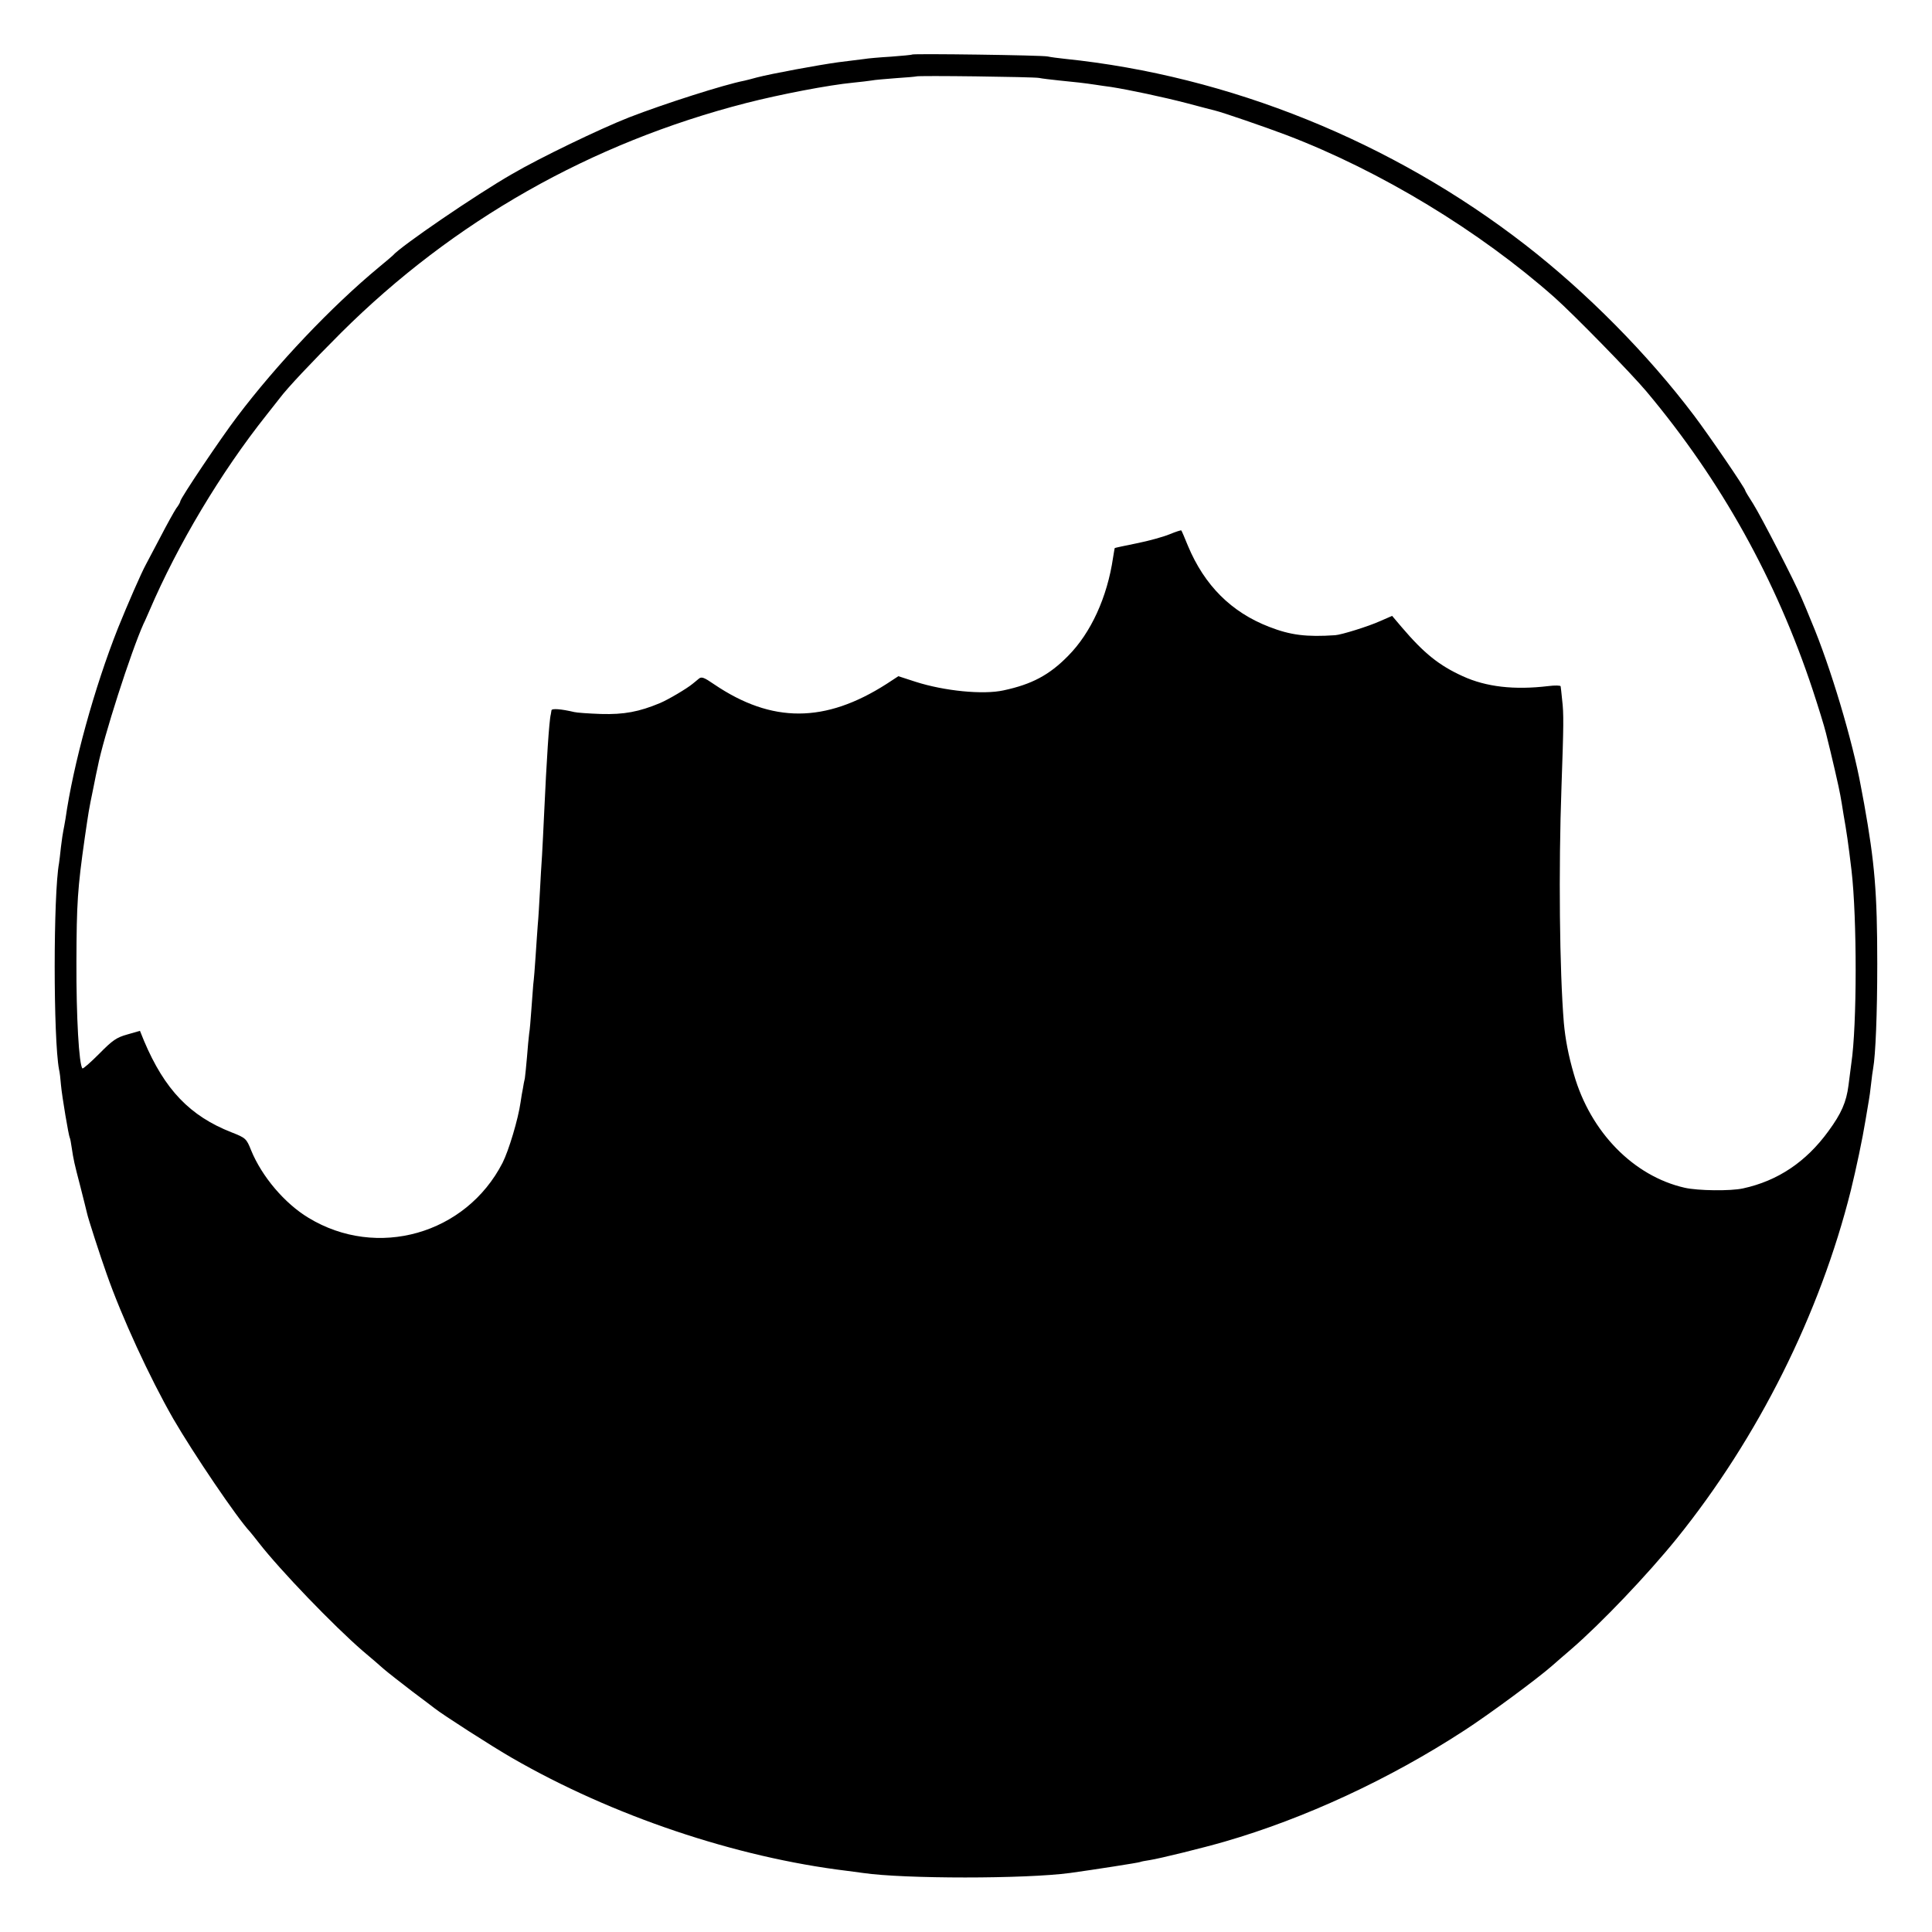
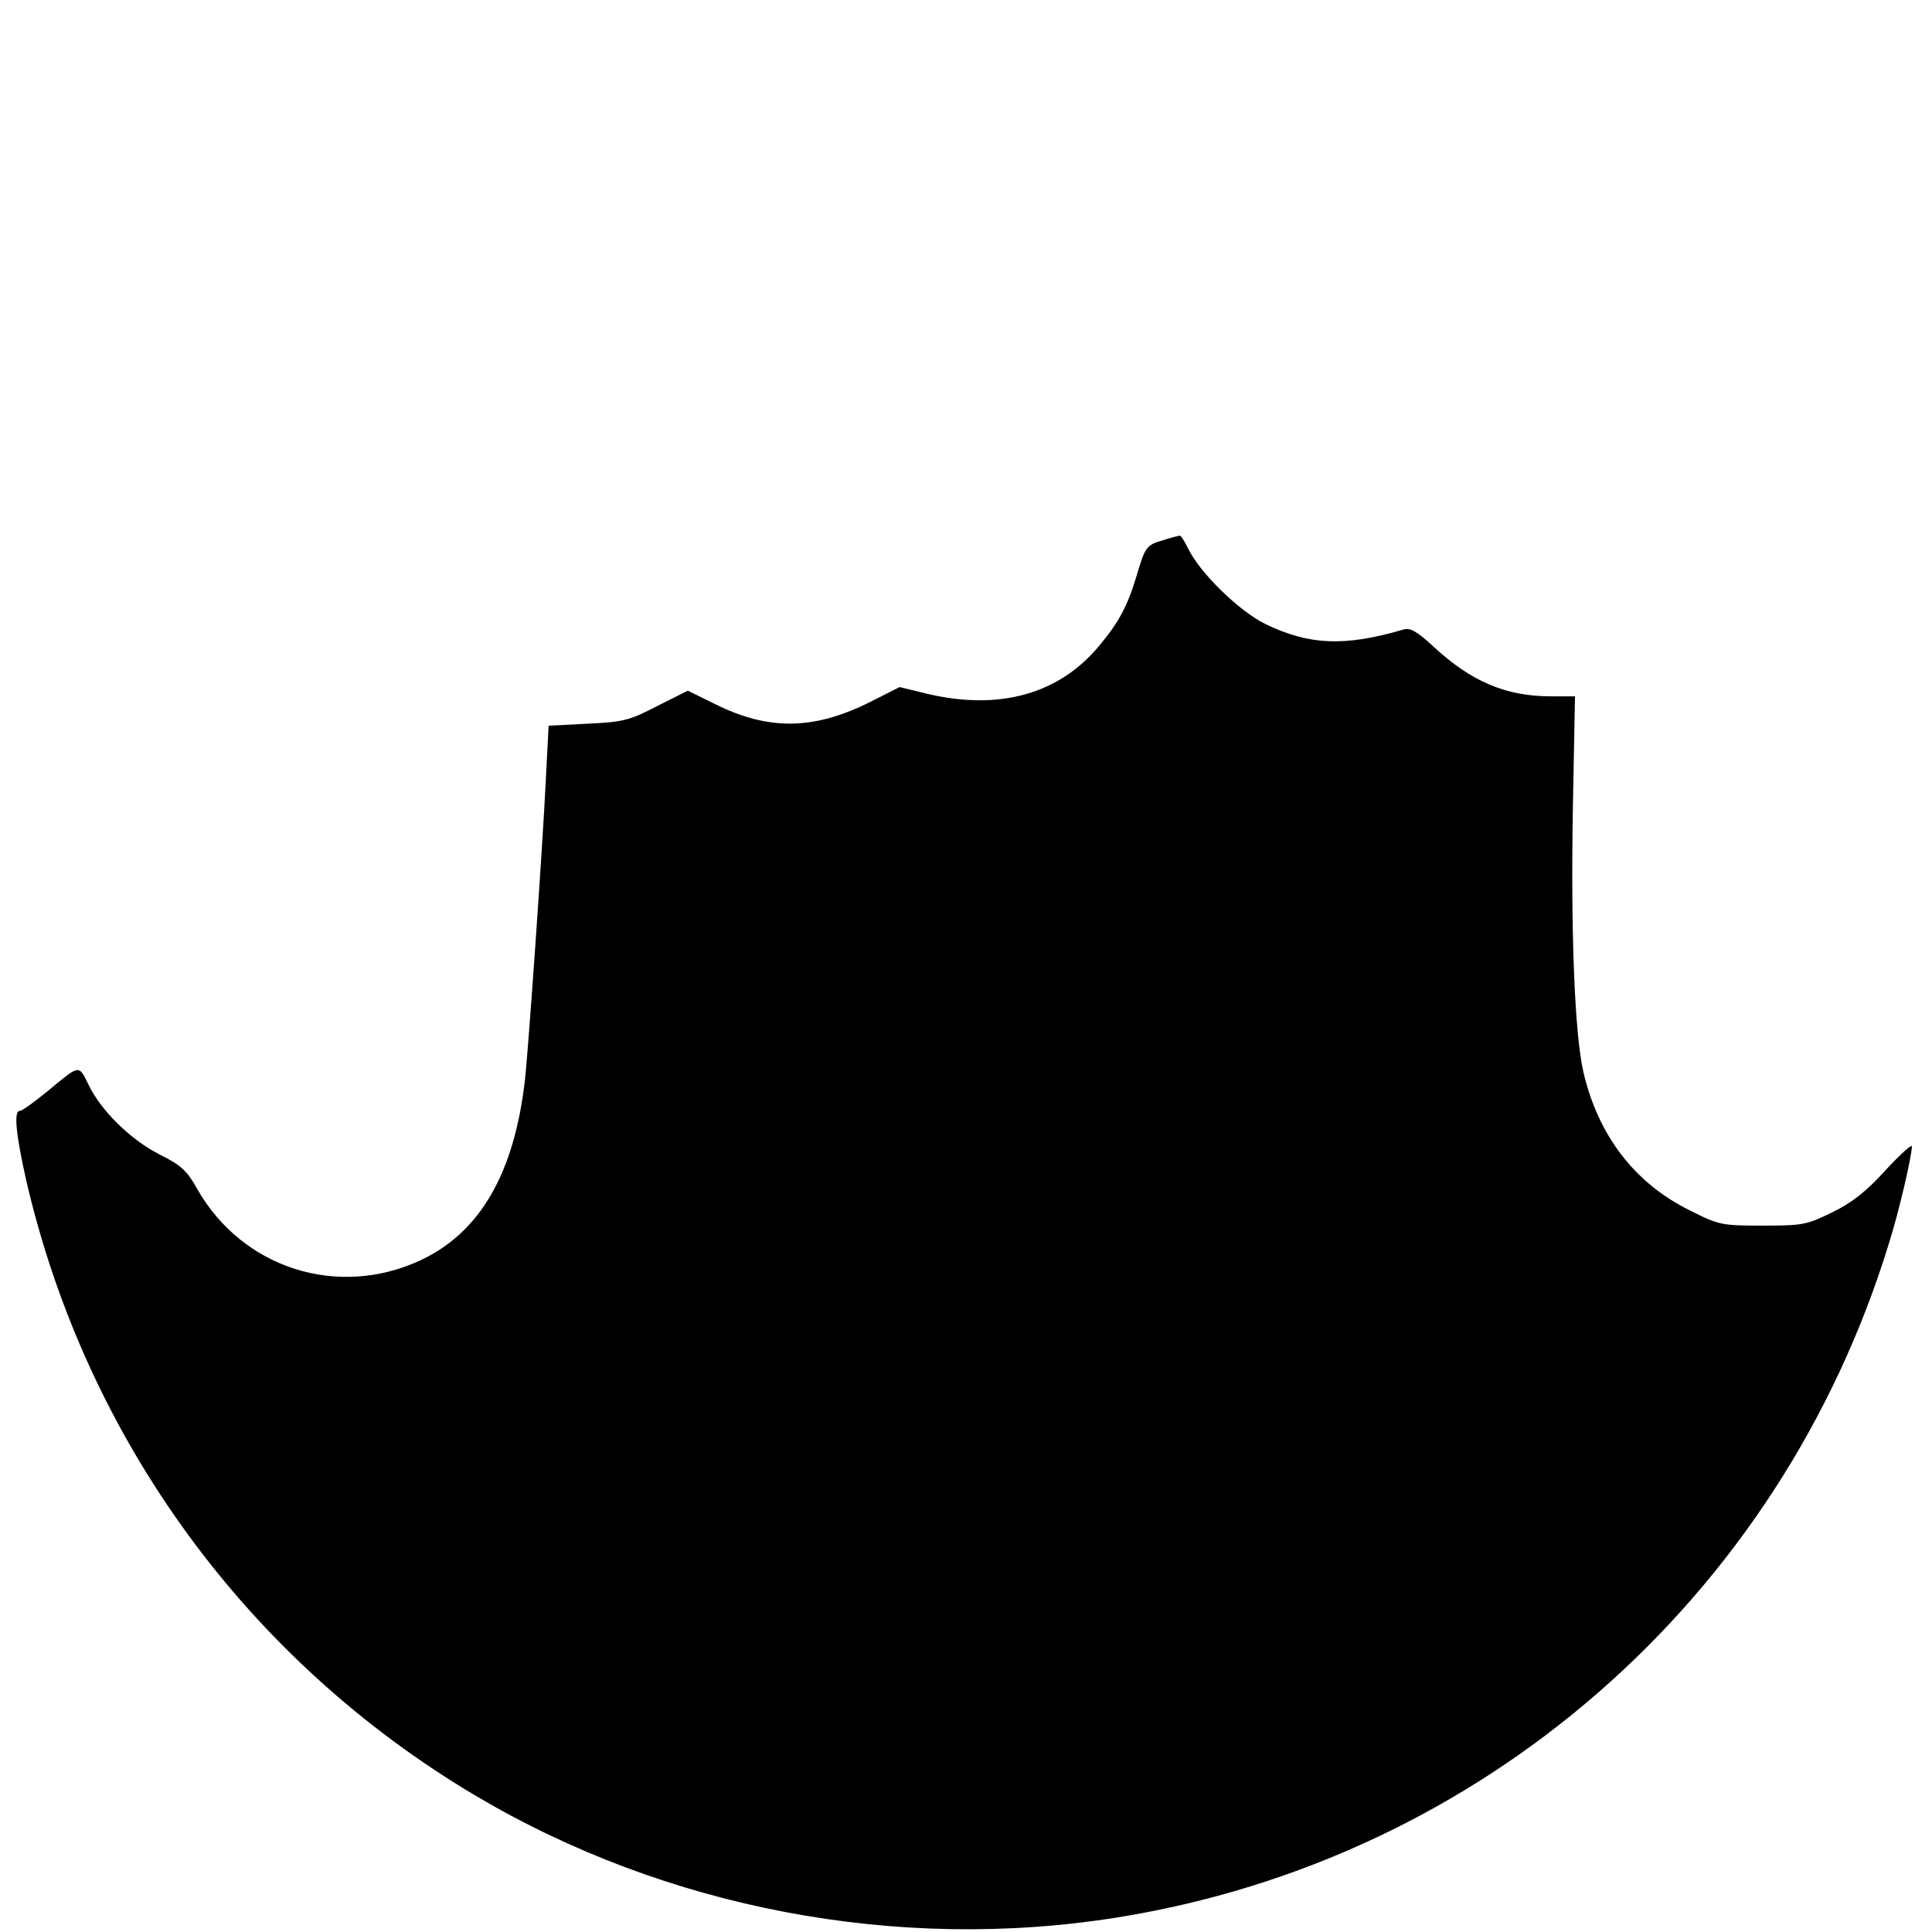
- <svg xmlns="http://www.w3.org/2000/svg" version="1.0" width="900pt" height="900pt" viewBox="0 0 900 900" preserveAspectRatio="xMidYMid meet">
-   <g transform="translate(0,900) scale(0.1,-0.1)" fill="#000000" stroke="none">
-     <path d="M4249 8746 c-2 -2 -47 -6 -99 -10 -52 -3 -108 -8 -125 -11 -16 -2 -70 -9 -120 -15 -94 -13 -311 -53 -380 -71 -22 -6 -48 -13 -58 -15 -93 -18 -372 -107 -537 -171 -135 -53 -417 -189 -545 -264 -166 -95 -520 -337 -555 -379 -3 -3 -32 -28 -65 -55 -221 -183 -477 -453 -661 -697 -74 -97 -264 -380 -264 -393 0 -4 -8 -19 -19 -33 -10 -15 -44 -76 -75 -136 -32 -60 -61 -116 -66 -125 -22 -40 -86 -187 -130 -296 -110 -277 -209 -636 -245 -890 -4 -22 -8 -47 -10 -55 -2 -8 -7 -42 -11 -75 -3 -33 -8 -67 -9 -76 -27 -145 -27 -819 0 -961 3 -11 7 -44 9 -72 5 -55 36 -238 41 -246 2 -3 6 -24 9 -46 9 -59 11 -69 41 -184 15 -58 28 -112 30 -120 4 -22 63 -204 92 -285 70 -200 200 -482 310 -674 94 -162 297 -462 358 -527 5 -6 24 -29 40 -50 101 -130 349 -387 484 -504 36 -30 81 -69 100 -86 20 -17 79 -63 131 -103 52 -39 100 -75 106 -80 35 -28 265 -176 359 -230 468 -270 1042 -463 1560 -526 28 -4 61 -8 75 -10 191 -28 757 -28 965 0 109 15 321 48 326 51 4 2 24 6 45 9 46 7 249 57 349 86 373 108 768 291 1115 517 113 73 342 242 410 302 19 17 60 52 90 78 140 121 355 347 491 515 379 470 667 1046 811 1622 25 102 54 239 68 325 7 41 14 84 16 95 2 11 7 44 10 74 3 30 8 64 10 75 11 61 19 252 19 486 0 333 -12 471 -61 745 -2 11 -9 47 -15 80 -38 210 -142 560 -231 770 -16 39 -36 88 -46 110 -30 73 -188 379 -225 438 -20 31 -37 59 -37 62 0 10 -170 259 -239 350 -216 286 -499 572 -785 794 -620 481 -1379 788 -2146 867 -30 3 -66 8 -80 11 -28 6 -625 14 -631 9z m591 -109 c14 -3 57 -8 95 -12 72 -7 117 -12 170 -20 17 -3 48 -7 70 -10 83 -13 244 -47 355 -76 63 -17 122 -32 130 -34 31 -7 238 -78 335 -115 437 -167 897 -446 1246 -755 92 -82 358 -354 430 -440 346 -413 603 -874 774 -1391 25 -76 53 -166 61 -199 27 -107 62 -259 67 -290 3 -16 10 -57 15 -90 14 -79 22 -133 37 -259 26 -222 26 -723 -1 -901 -2 -16 -8 -62 -13 -101 -10 -78 -33 -131 -94 -214 -104 -143 -236 -231 -397 -266 -58 -13 -211 -11 -272 3 -238 54 -439 259 -516 528 -26 89 -40 164 -47 240 -20 244 -25 713 -11 1100 10 285 11 339 3 405 -3 30 -6 59 -7 63 0 4 -26 5 -57 1 -159 -19 -290 -4 -399 46 -110 50 -180 106 -284 228 l-45 53 -55 -24 c-55 -25 -181 -64 -210 -66 -134 -9 -208 0 -308 39 -176 68 -301 193 -378 377 -15 37 -29 70 -31 72 -1 2 -26 -6 -55 -18 -29 -12 -98 -31 -153 -42 -55 -11 -101 -21 -102 -22 -1 -1 -4 -21 -8 -45 -27 -184 -103 -350 -209 -457 -88 -90 -170 -133 -301 -161 -95 -21 -276 -3 -410 40 l-80 26 -55 -36 c-286 -183 -534 -184 -803 -2 -48 33 -59 37 -72 26 -9 -7 -21 -18 -28 -23 -26 -22 -114 -74 -152 -90 -98 -41 -168 -54 -275 -51 -58 2 -114 6 -125 9 -59 14 -105 18 -106 8 -1 -6 -2 -14 -3 -18 -8 -29 -20 -219 -31 -458 -3 -71 -8 -161 -10 -200 -3 -38 -7 -115 -10 -170 -3 -55 -7 -125 -10 -155 -2 -30 -7 -95 -10 -145 -3 -49 -8 -109 -11 -132 -2 -23 -6 -77 -9 -120 -3 -43 -7 -92 -10 -108 -2 -17 -7 -66 -10 -108 -4 -43 -8 -88 -10 -100 -3 -12 -7 -33 -9 -47 -3 -14 -8 -43 -11 -65 -11 -78 -55 -225 -84 -282 -171 -333 -585 -450 -904 -256 -111 67 -217 192 -267 314 -22 55 -25 58 -91 84 -194 76 -312 199 -408 426 l-19 47 -59 -17 c-50 -14 -68 -26 -131 -90 -40 -40 -75 -71 -78 -68 -16 16 -29 240 -28 497 1 274 5 339 39 578 18 122 17 121 40 232 8 41 17 85 20 97 26 136 155 537 214 668 6 11 17 38 27 60 132 308 332 643 544 910 30 38 58 74 63 80 35 47 148 167 286 305 524 521 1163 884 1887 1070 156 40 384 84 499 95 33 3 71 8 85 10 14 3 65 7 115 11 49 3 91 7 93 8 5 5 545 -2 572 -7z" />
+ <svg xmlns="http://www.w3.org/2000/svg" version="1.0" width="480pt" height="480pt" viewBox="0 0 480 480" preserveAspectRatio="xMidYMid meet">
+   <g transform="translate(0,480) scale(0.1,-0.1)" fill="#000000" stroke="none">
+     <path d="M2890 3458 c-42 -12 -45 -17 -66 -88 -22 -74 -44 -116 -92 -173 -99 -121 -248 -163 -427 -121 l-70 17 -71 -36 c-141 -71 -254 -73 -388 -6 l-67 33 -76 -38 c-69 -36 -85 -40 -173 -44 l-97 -5 -7 -136 c-8 -168 -44 -678 -52 -746 -27 -232 -112 -377 -259 -446 -206 -96 -443 -20 -555 177 -25 45 -40 59 -92 85 -72 36 -147 109 -178 174 -25 51 -21 51 -103 -17 -32 -26 -62 -48 -68 -48 -15 0 -10 -56 16 -172 149 -644 550 -1193 1116 -1529 474 -281 1049 -390 1594 -303 907 145 1647 791 1918 1675 25 79 57 217 57 241 0 6 -30 -21 -66 -60 -47 -52 -84 -81 -132 -104 -63 -31 -73 -33 -172 -33 -102 0 -109 1 -182 38 -136 67 -227 185 -264 343 -22 95 -32 352 -26 669 l5 265 -60 0 c-112 0 -198 37 -291 123 -41 38 -58 48 -75 43 -146 -43 -235 -39 -344 14 -66 33 -162 127 -191 187 -9 18 -18 33 -21 32 -3 0 -22 -5 -41 -11z" />
  </g>
</svg>
